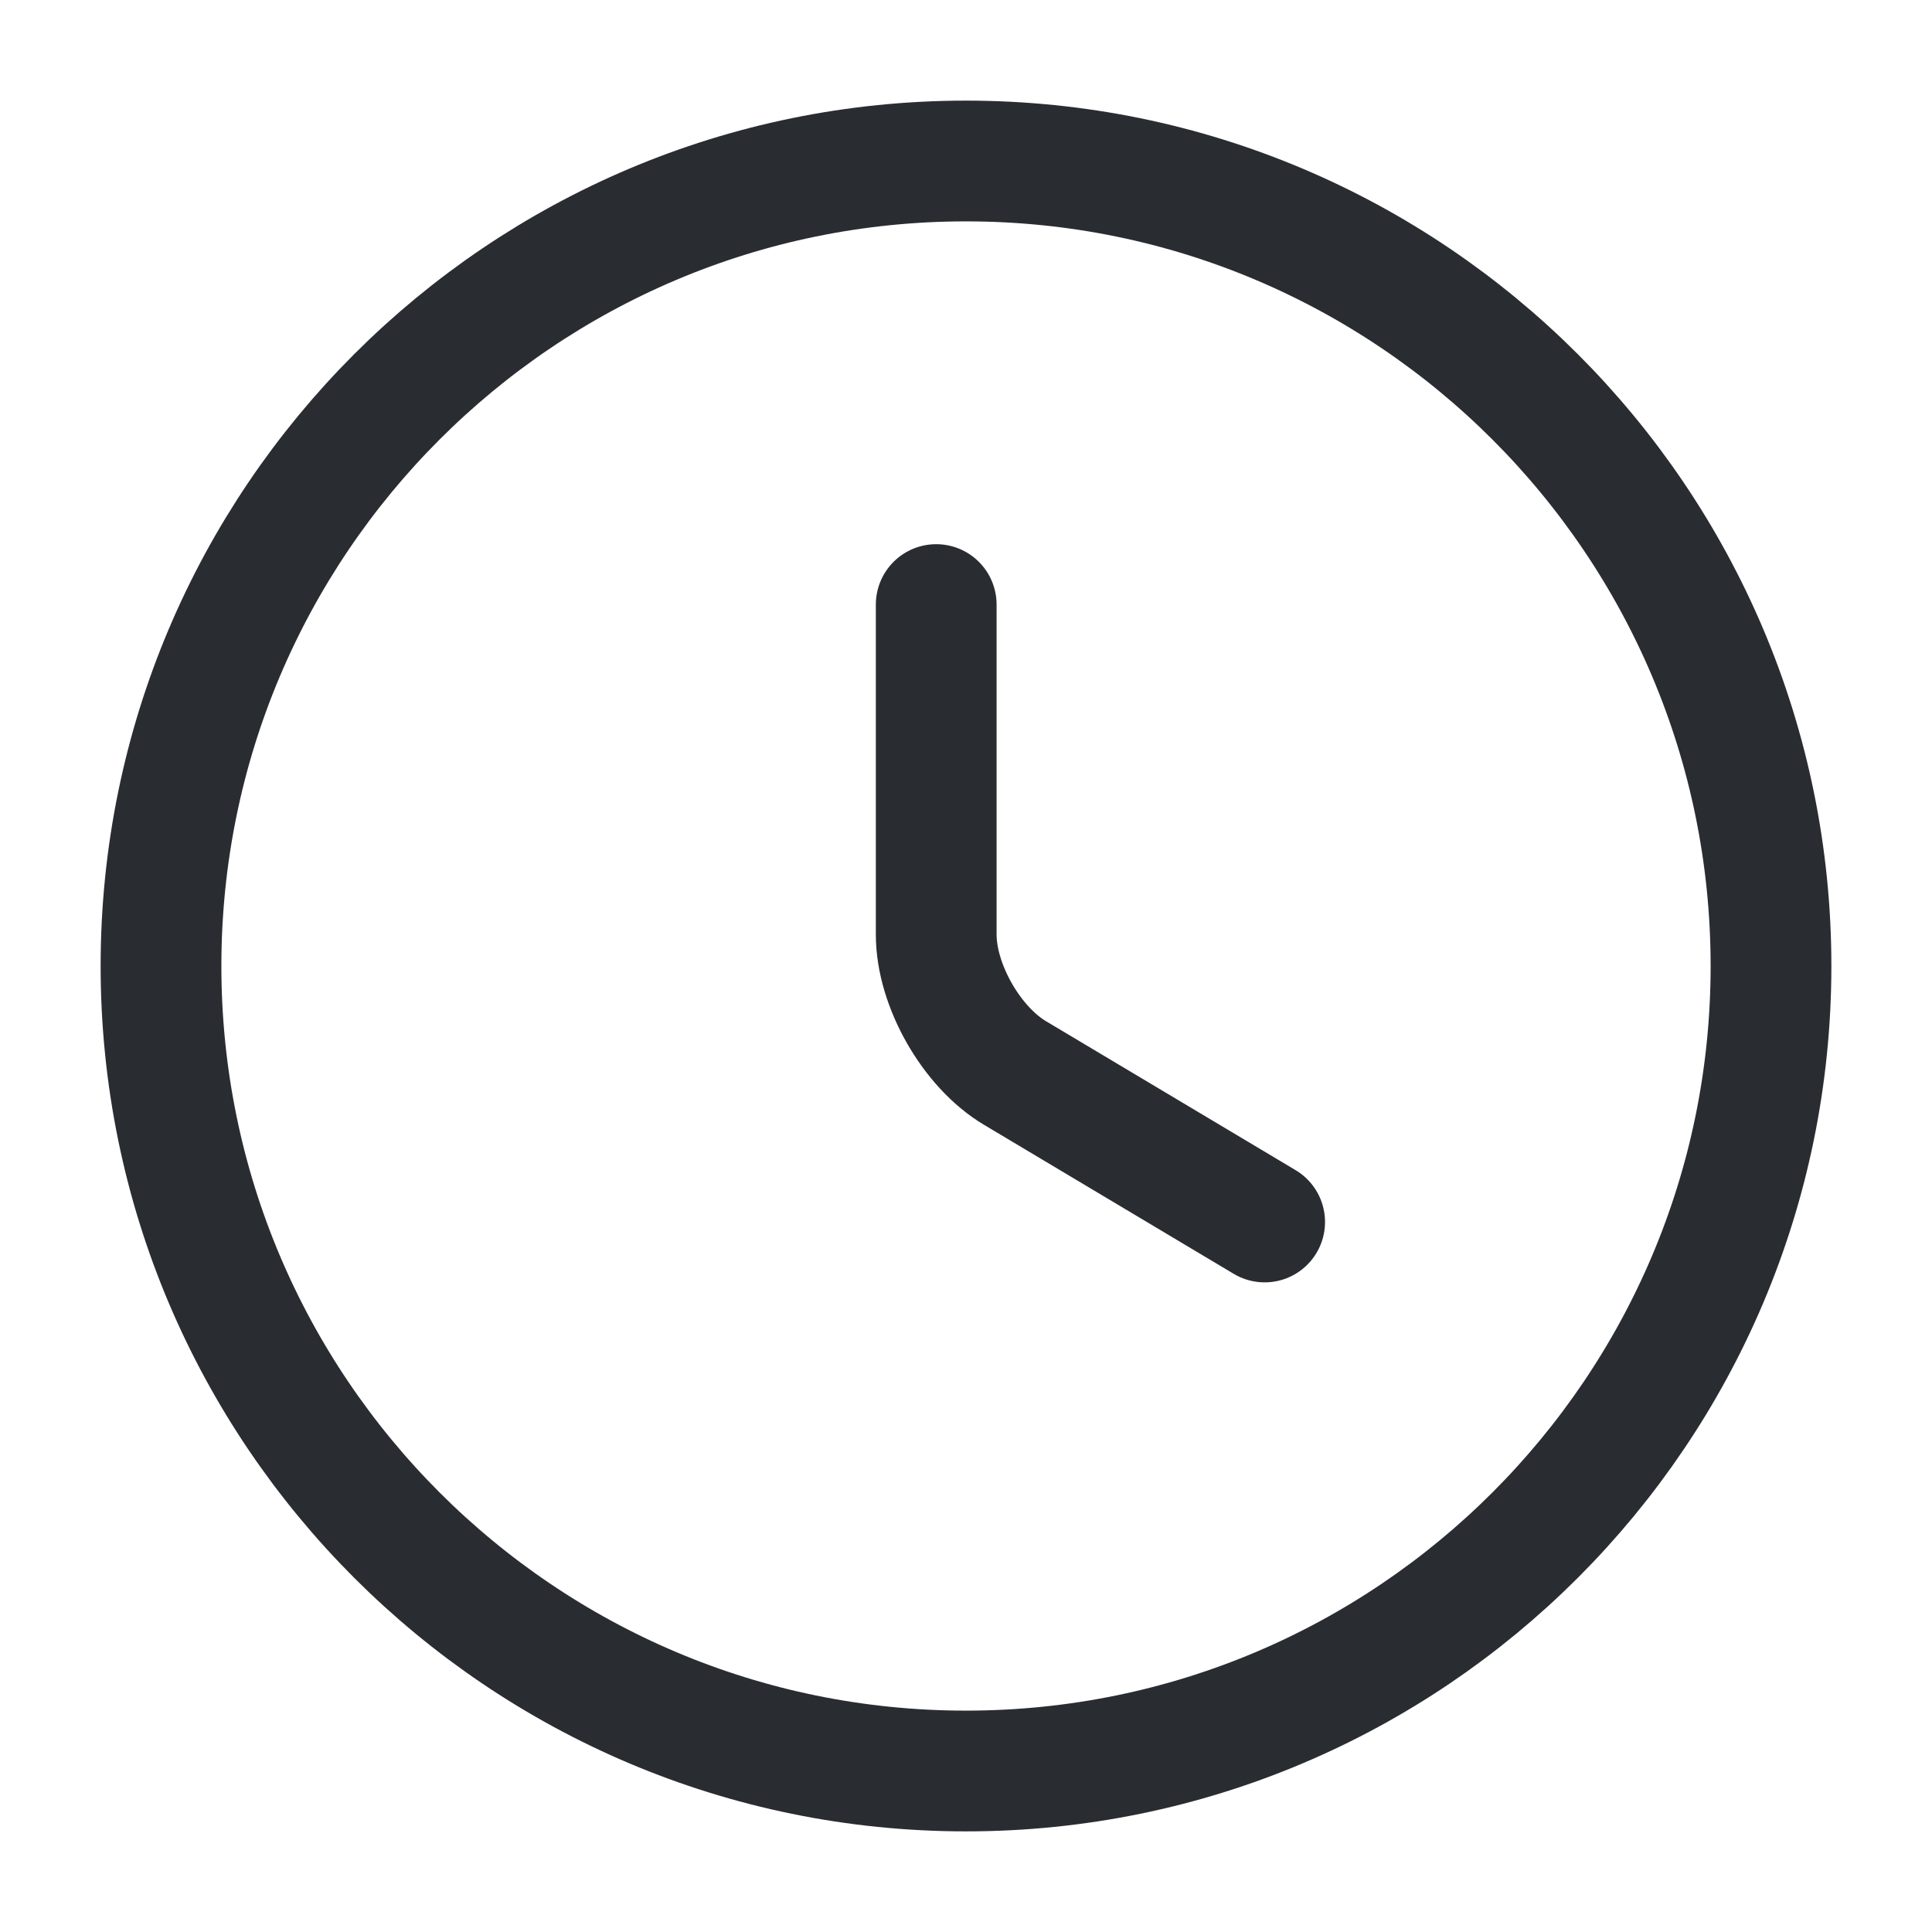
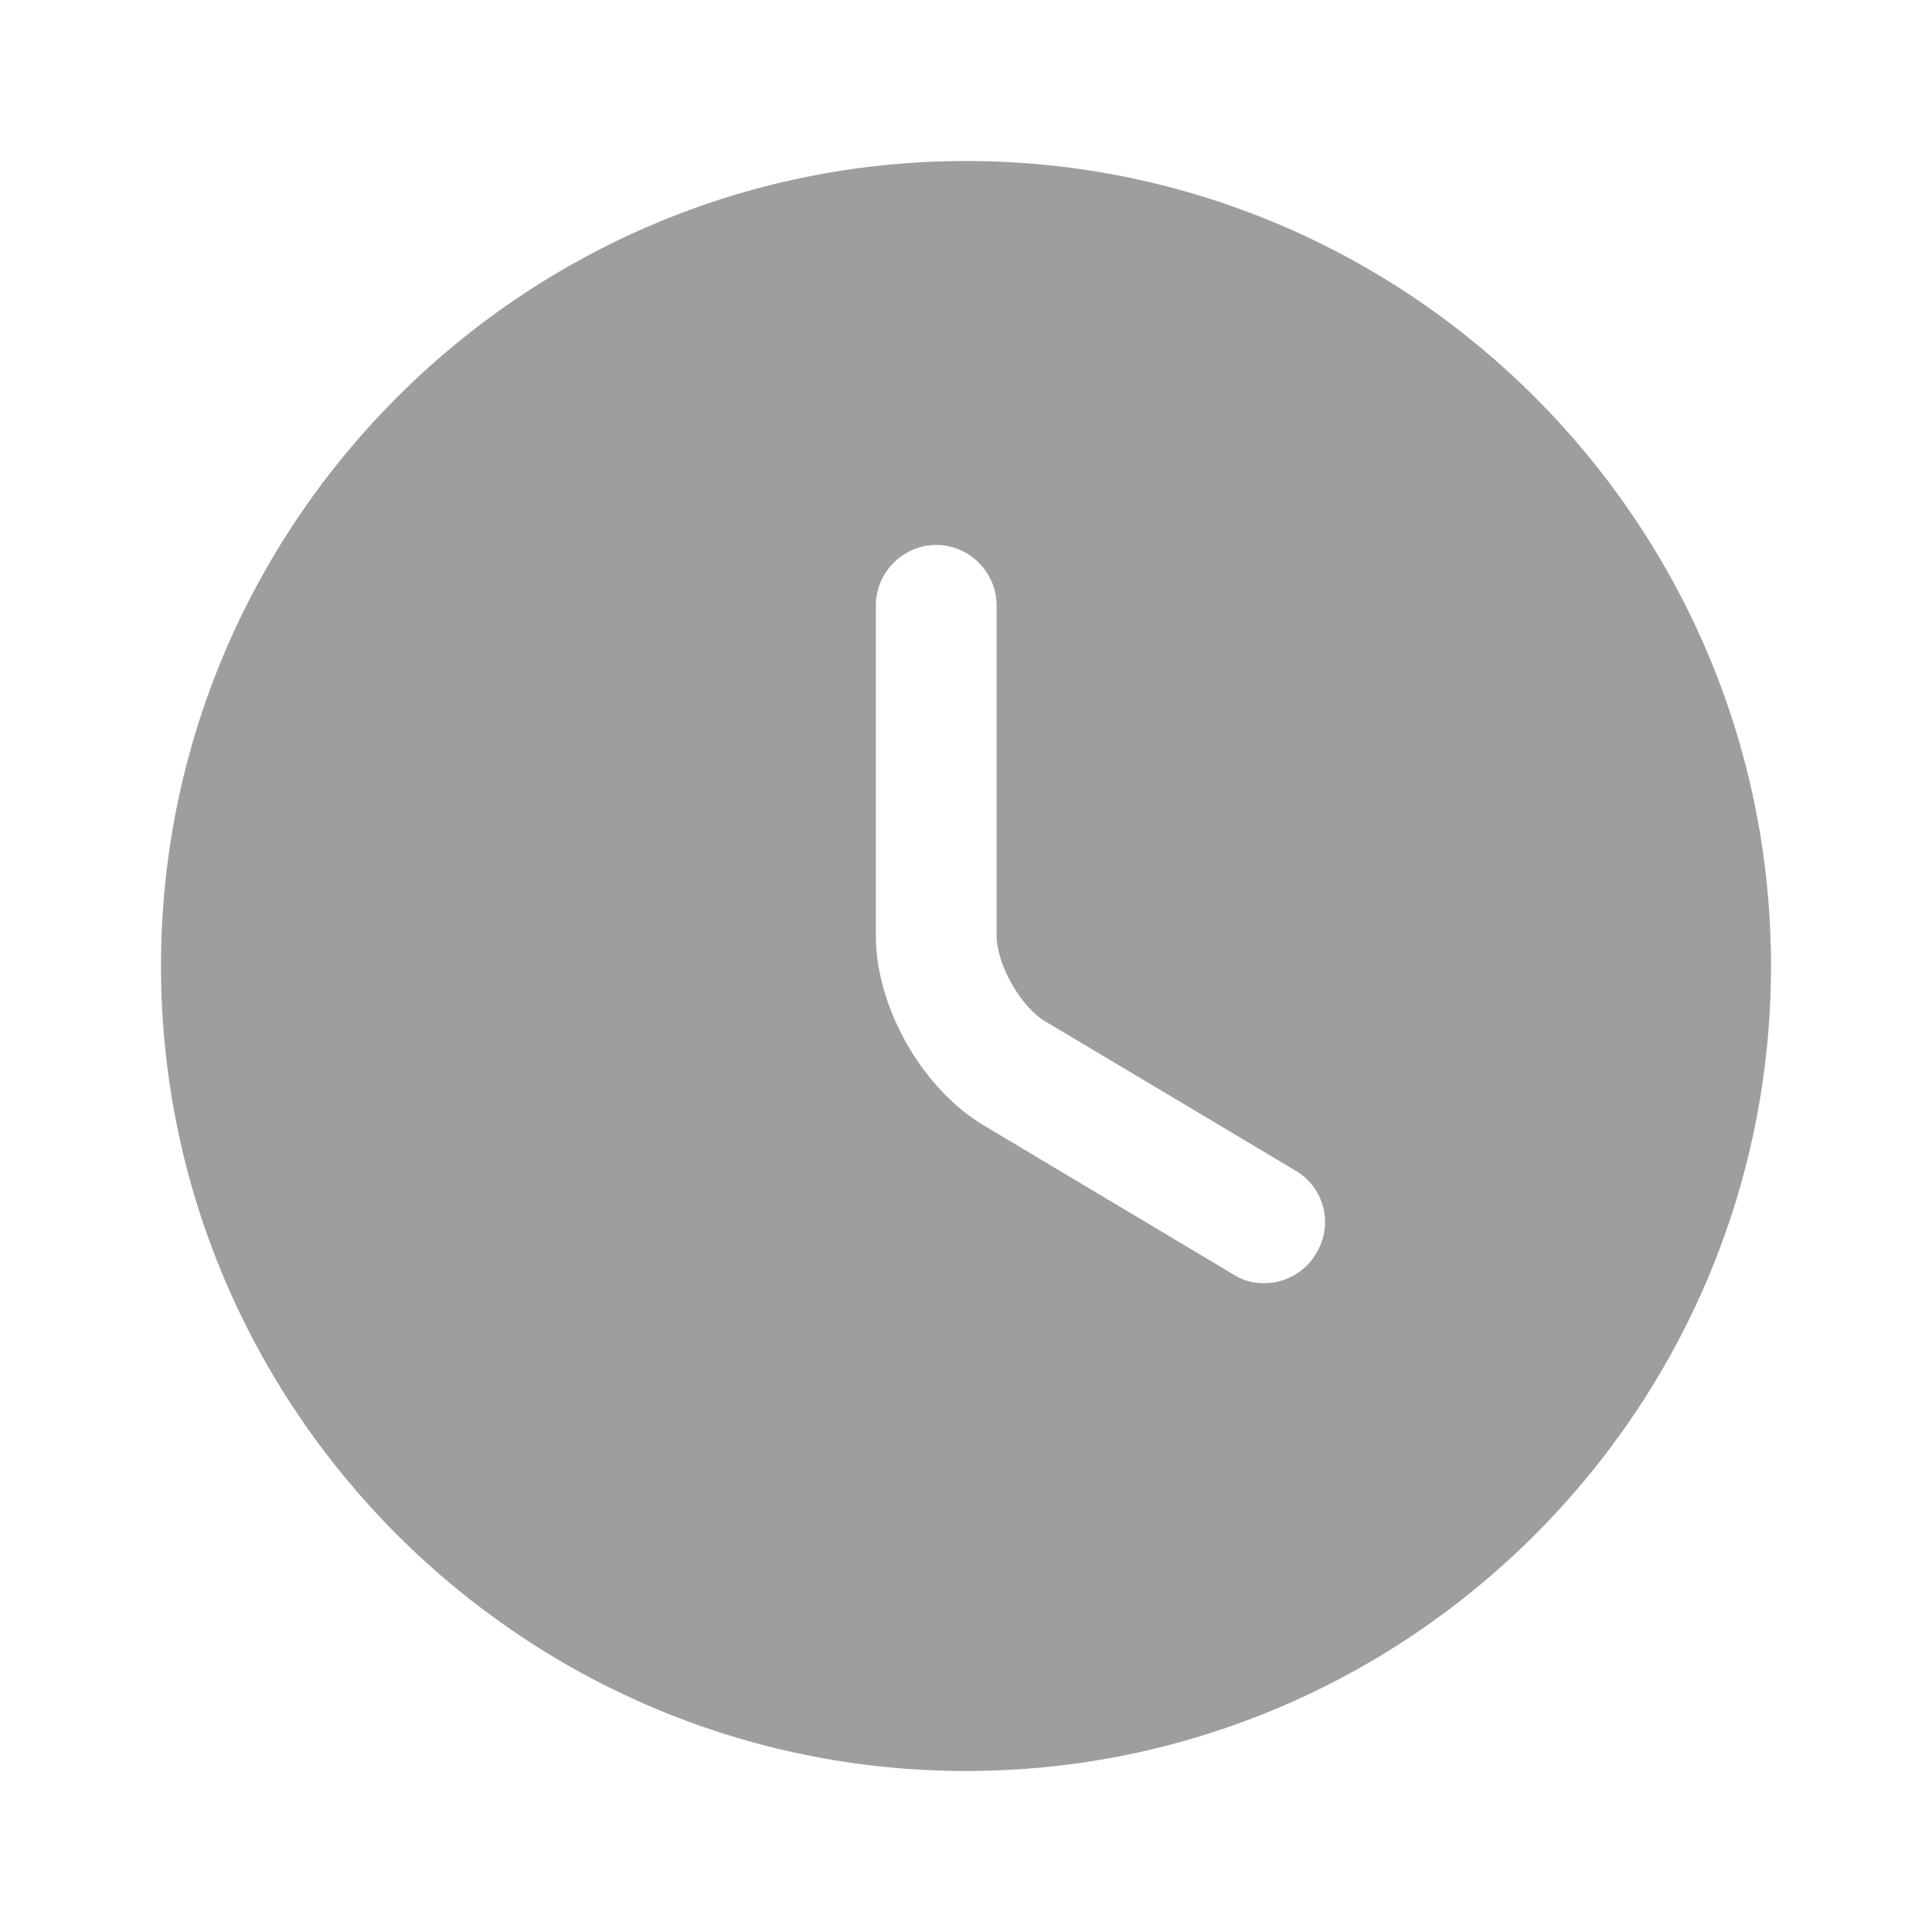
- <svg xmlns="http://www.w3.org/2000/svg" width="24" height="24" viewBox="0 0 24 24" fill="none">
-   <path d="M22 12C22 17.52 17.52 22 12 22C6.48 22 2 17.52 2 12C2 6.48 6.48 2 12 2C17.52 2 22 6.48 22 12Z" stroke="#292D32" stroke-width="1.5" stroke-linecap="round" stroke-linejoin="round" />
-   <path d="M15.71 15.18L12.61 13.33C12.07 13.01 11.63 12.24 11.63 11.61V7.51" stroke="#292D32" stroke-width="1.5" stroke-linecap="round" stroke-linejoin="round" />
+ <svg xmlns="http://www.w3.org/2000/svg" width="18" height="18" viewBox="0 0 18 18" fill="none">
+   <path d="M9 1.5C4.867 1.5 1.5 4.867 1.5 9C1.5 13.133 4.867 16.5 9 16.5C13.133 16.5 16.5 13.133 16.5 9C16.5 4.867 13.133 1.5 9 1.5ZM12.262 11.678C12.158 11.857 11.97 11.955 11.775 11.955C11.678 11.955 11.58 11.932 11.49 11.873L9.165 10.485C8.588 10.14 8.16 9.383 8.16 8.715V5.64C8.16 5.332 8.415 5.077 8.723 5.077C9.03 5.077 9.285 5.332 9.285 5.64V8.715C9.285 8.985 9.51 9.383 9.742 9.518L12.068 10.905C12.338 11.062 12.428 11.408 12.262 11.678Z" fill="#9E9E9E" />
</svg>
